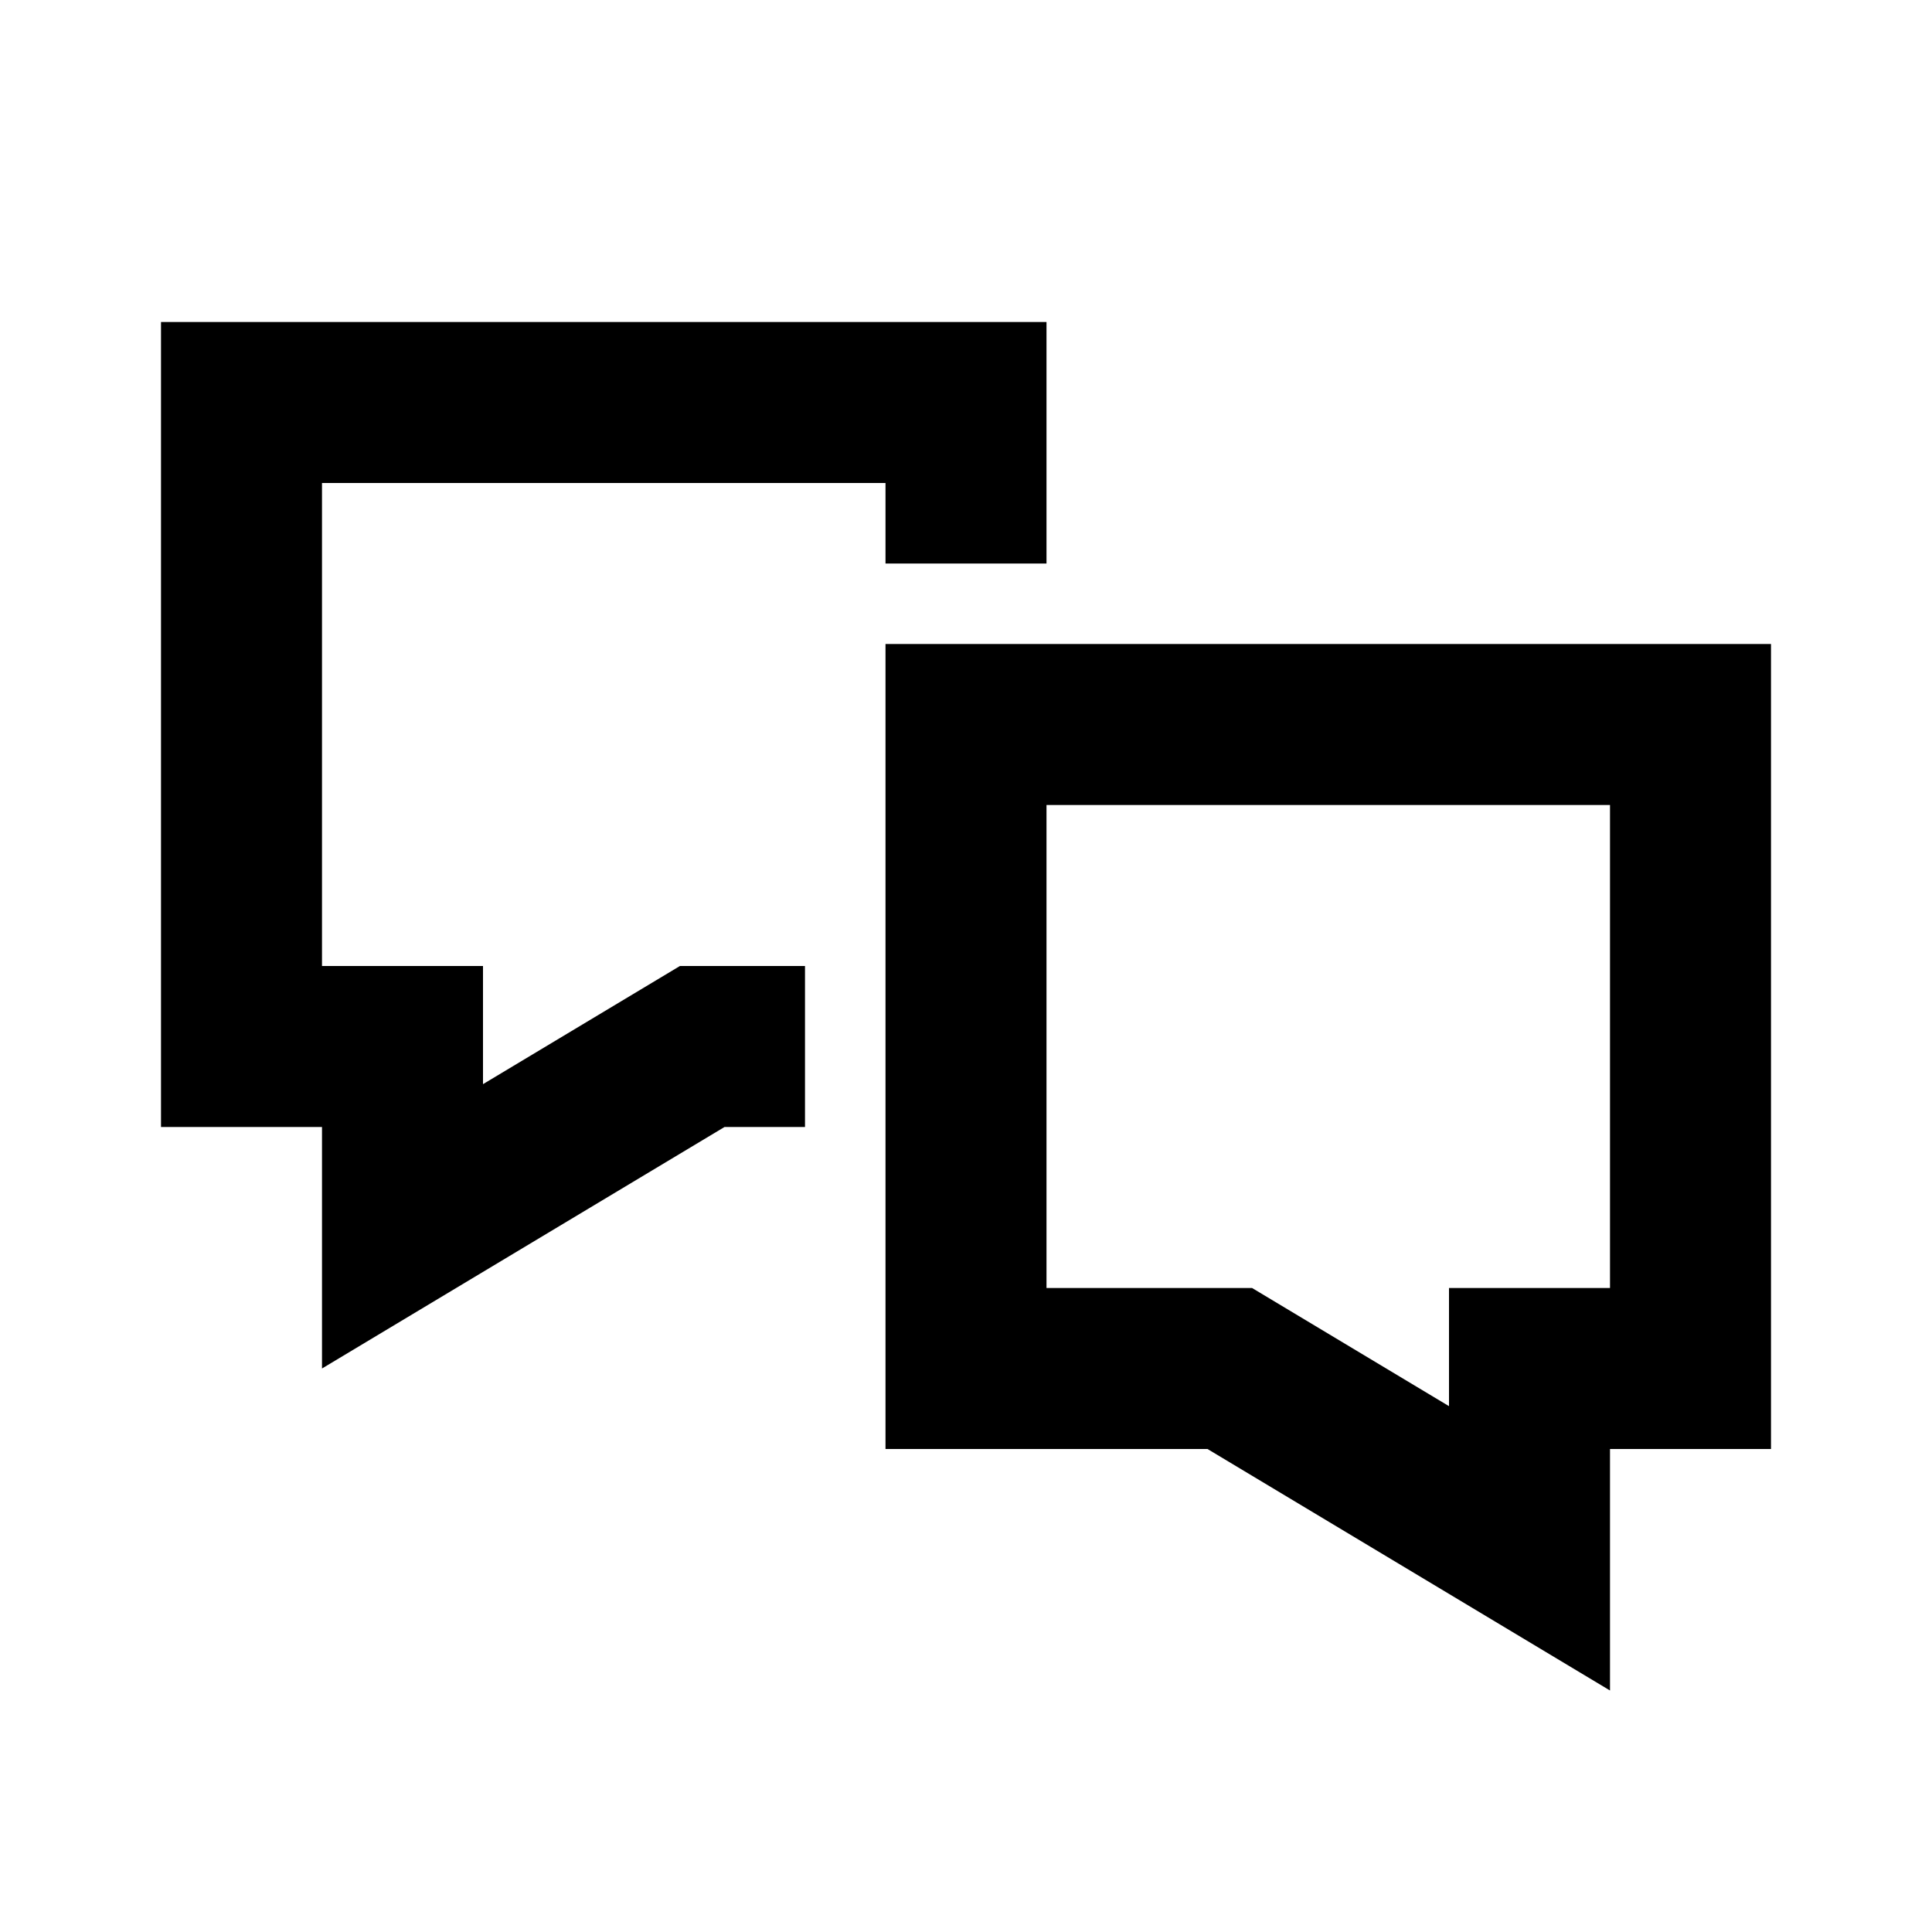
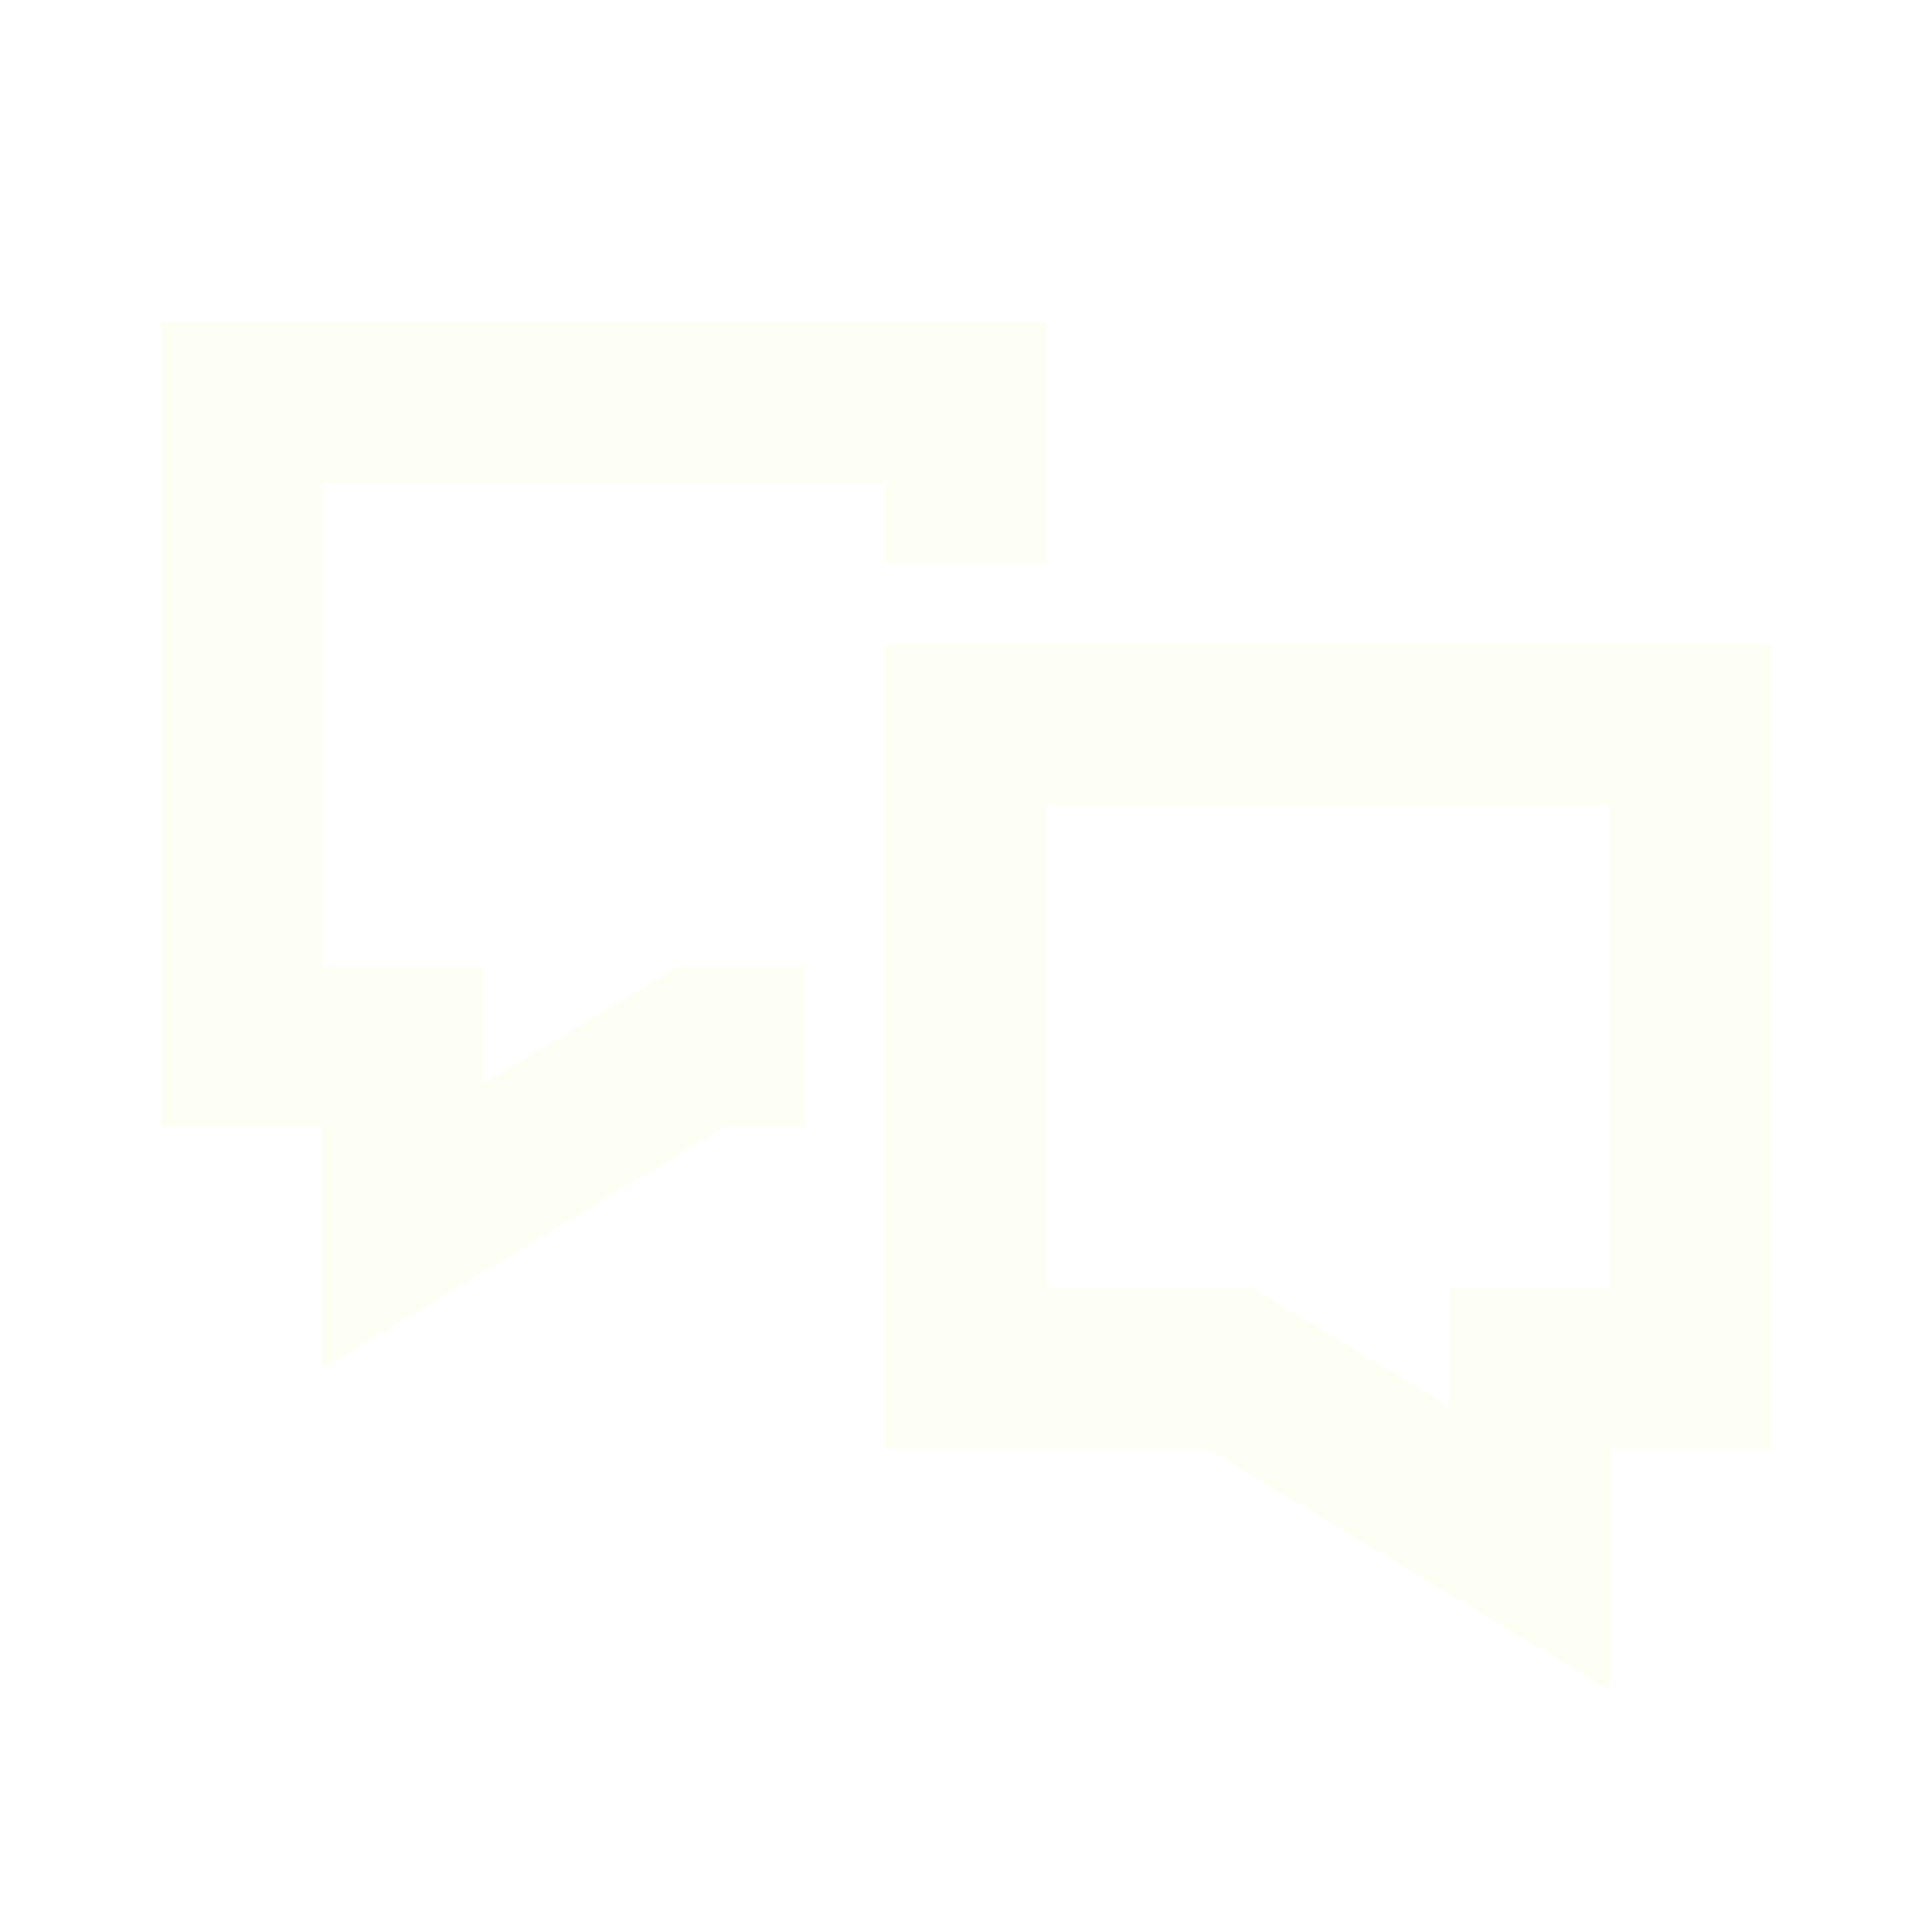
<svg xmlns="http://www.w3.org/2000/svg" width="512" height="512" viewBox="0 0 512 512">
-   <path fill="black" fill-rule="evenodd" d="M85.333 362.667v-64H42.667V85.334h234.666v64h-42.666v-21.333H85.333v128H128v31.309l52.182-31.309h33.151v42.666H192zm384 21.334h-42.666v64l-106.667-64h-85.333V170.667h234.666zM384 341.334v31.309l-52.182-31.309h-54.485v-128h149.334v128z" clip-rule="evenodd" />
+   <path fill="#fdfff5" fill-rule="evenodd" d="M85.333 362.667v-64H42.667V85.334h234.666v64h-42.666v-21.333H85.333v128H128v31.309l52.182-31.309h33.151v42.666H192zm384 21.334h-42.666v64l-106.667-64h-85.333V170.667h234.666zM384 341.334v31.309l-52.182-31.309h-54.485v-128h149.334v128z" clip-rule="evenodd" />
</svg>
